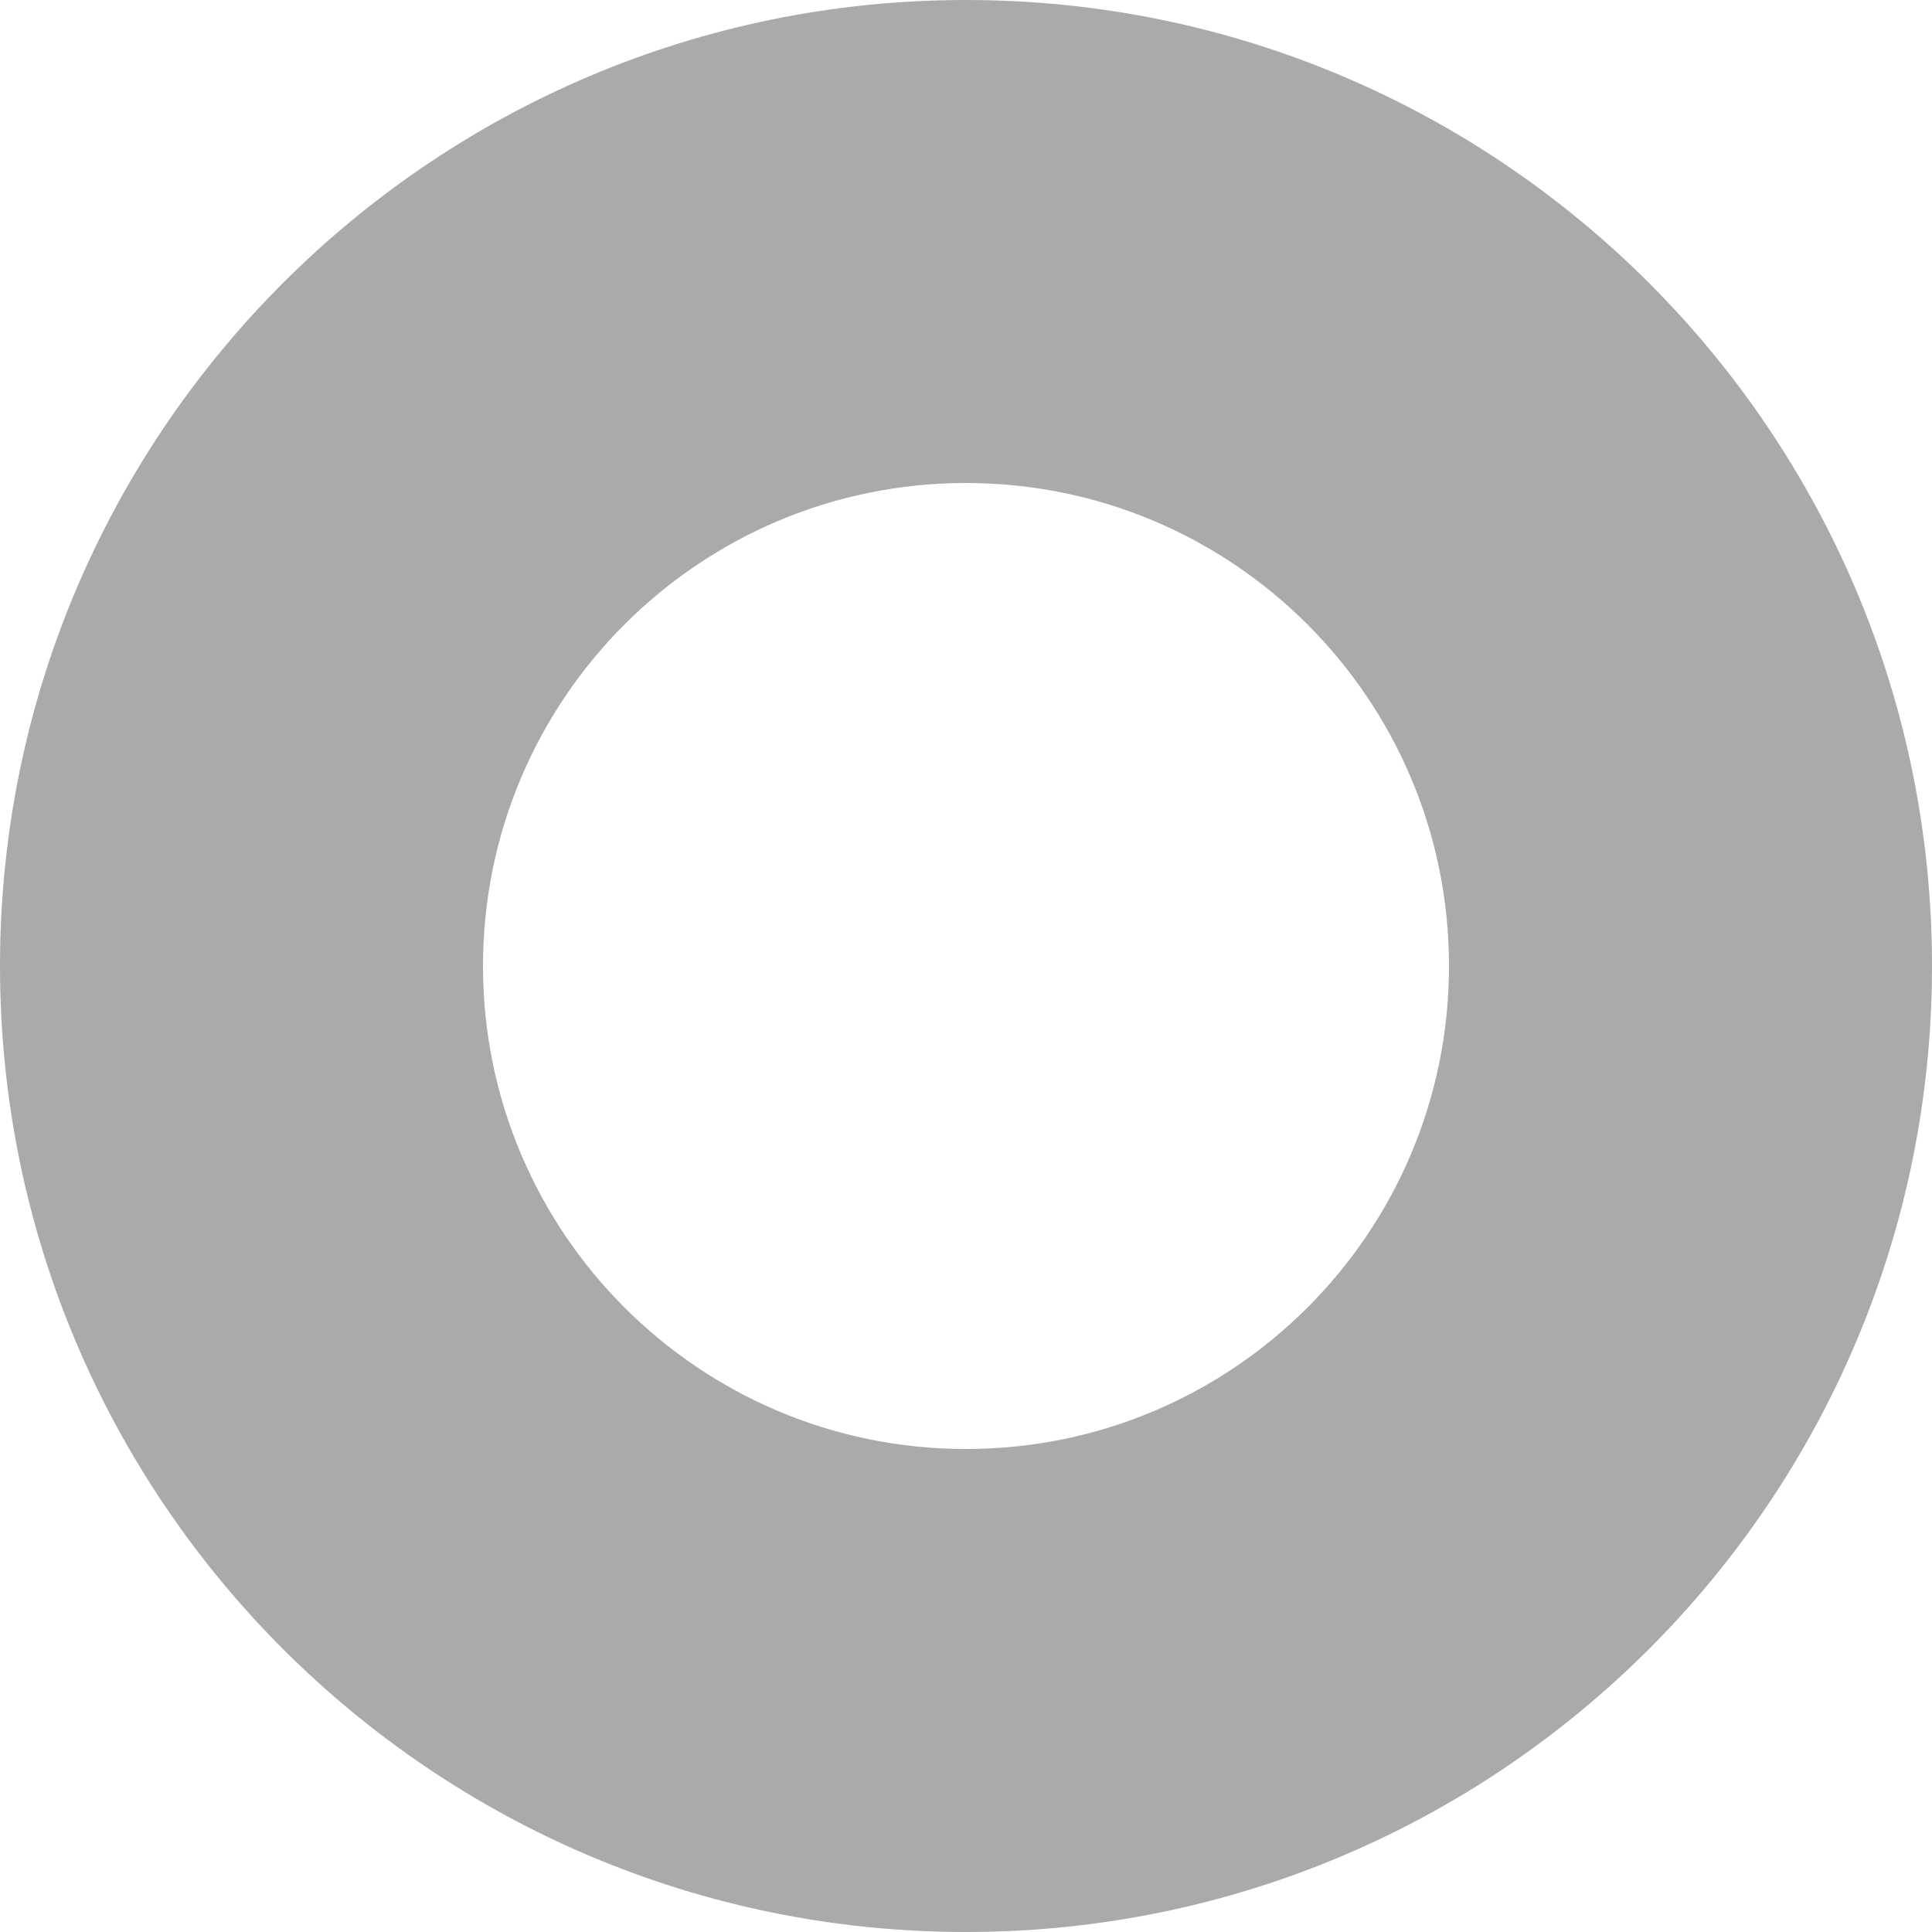
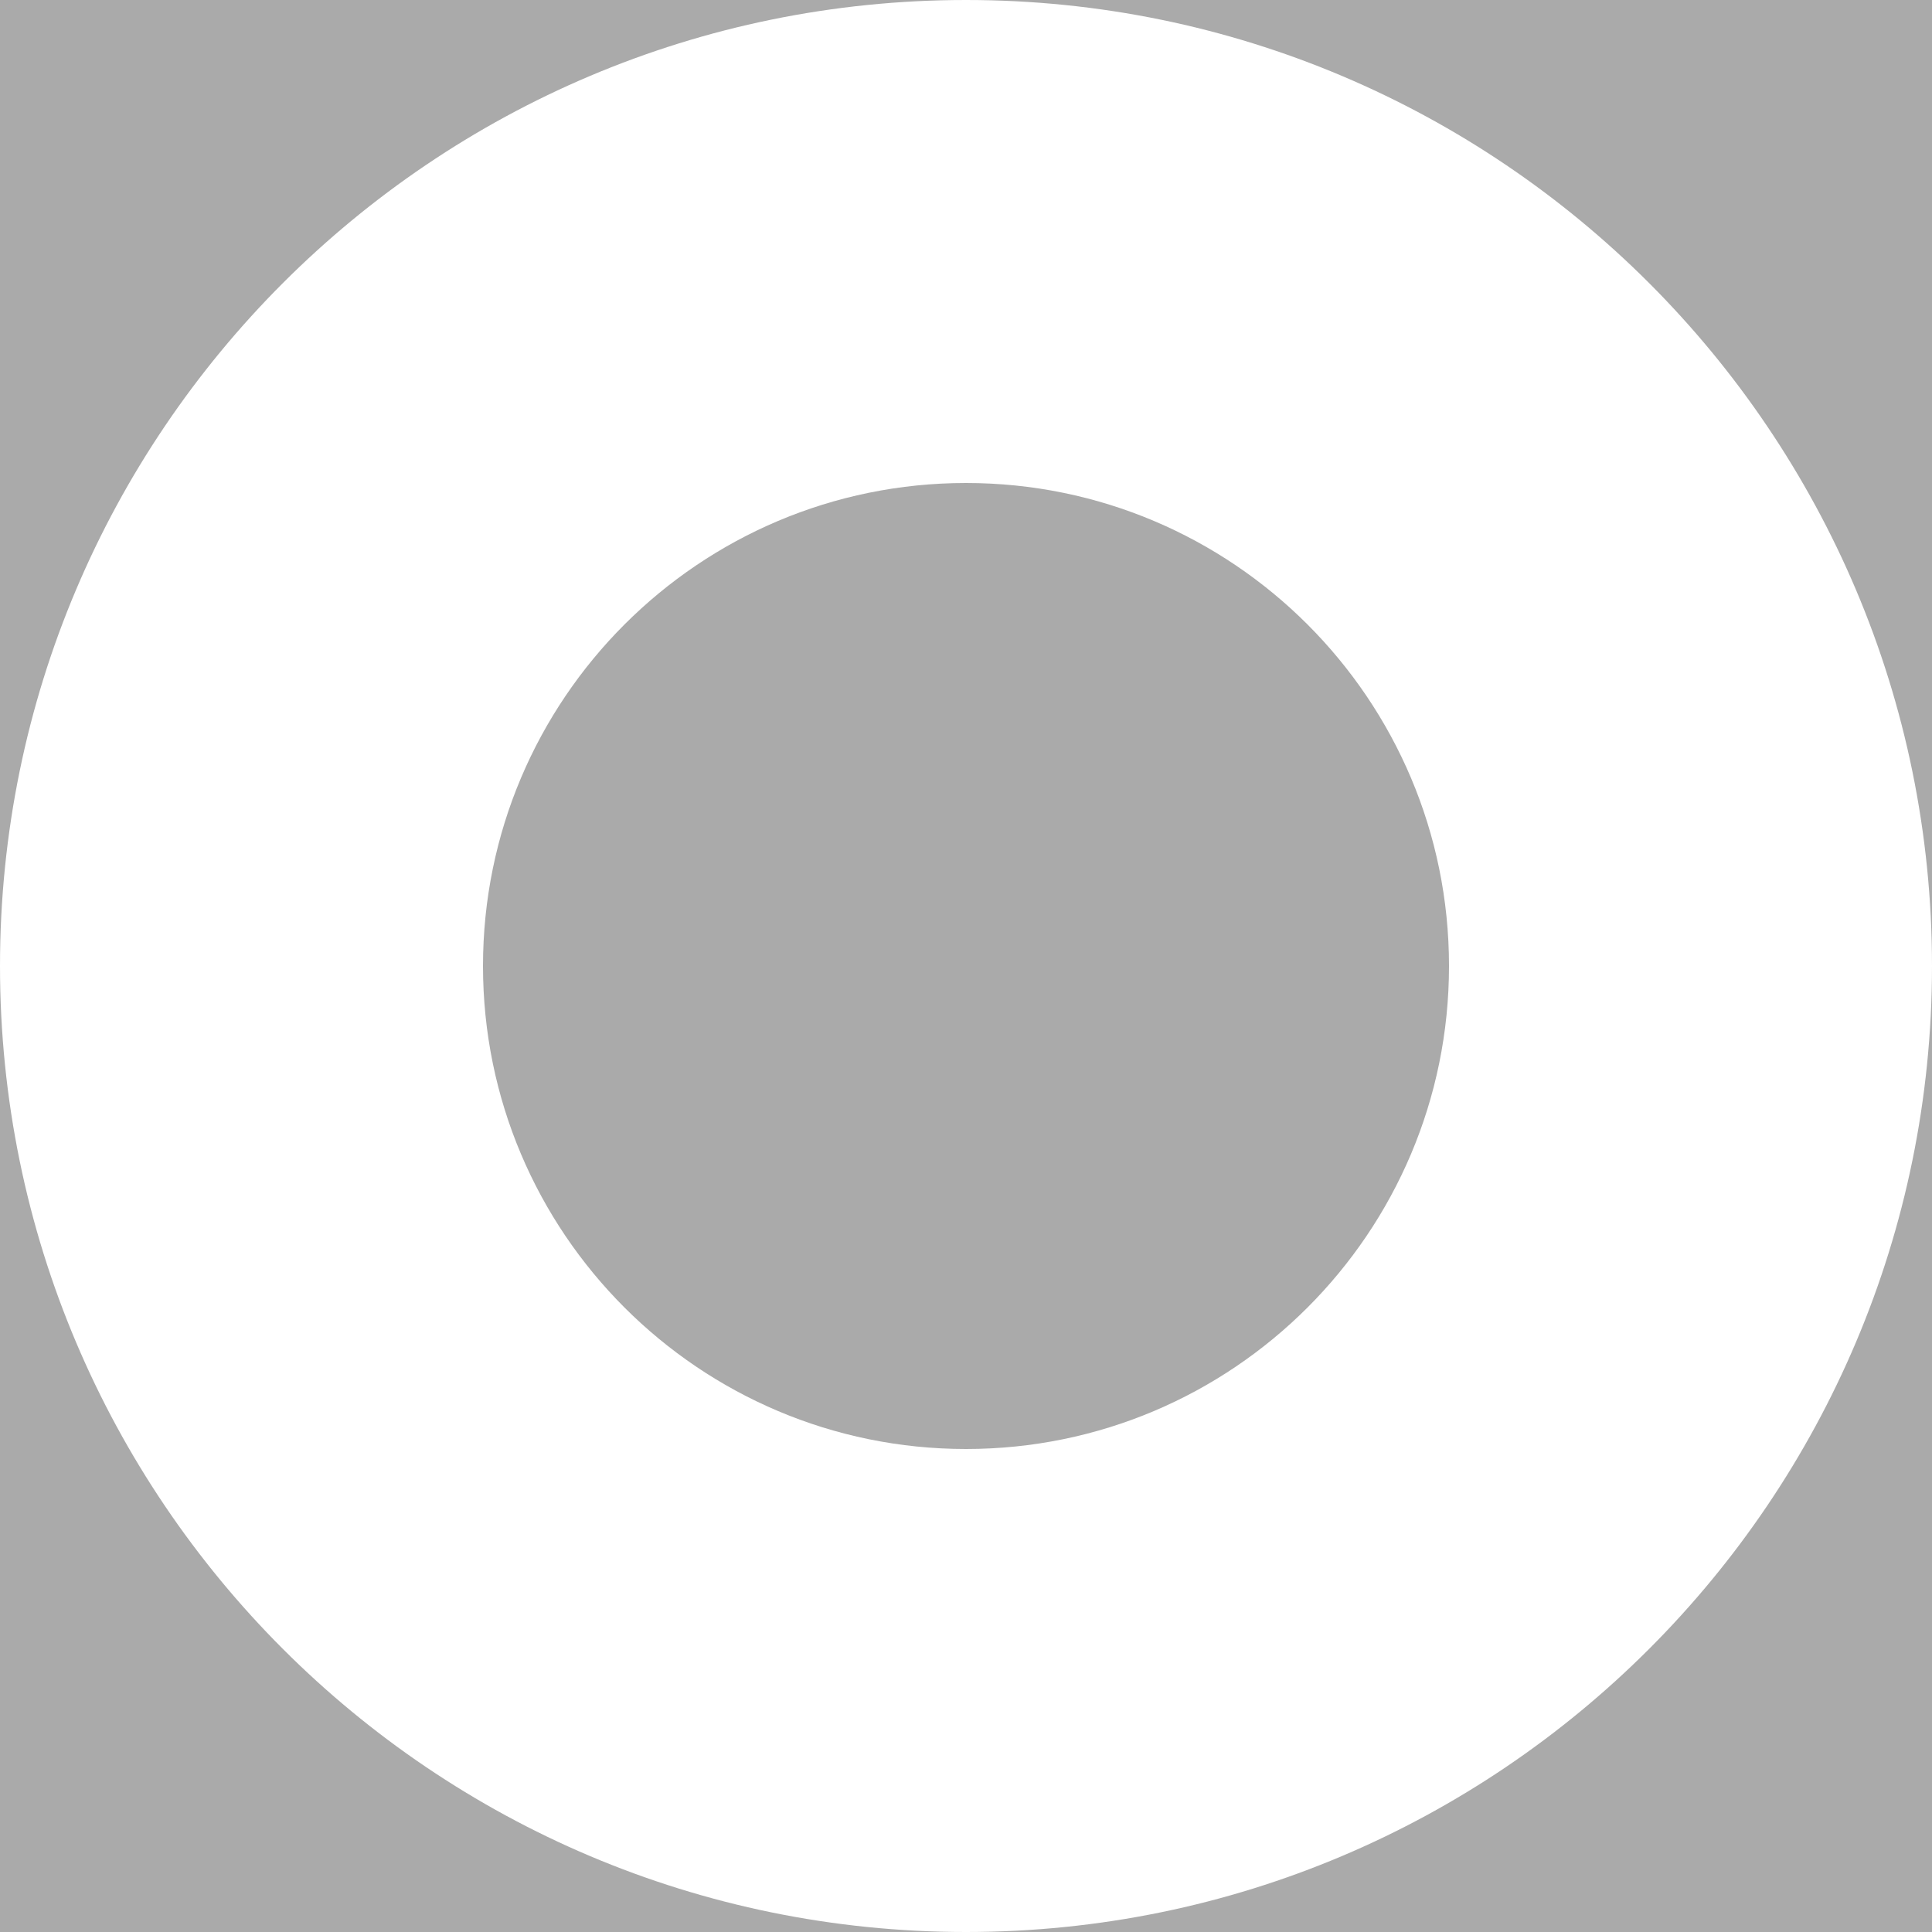
<svg xmlns="http://www.w3.org/2000/svg" version="1.1" id="layer1" x="0px" y="0px" viewBox="0 0 100 100" enable-background="new 0 0 100 100" xml:space="preserve">
  <g id="layer1">
-     <rect class="color1" fill="#FFFFFF" width="100" height="100" />
-     <path class="color0" fill="#AAAAAA" d="M50,0C22.392,0,0,22.391,0,50s22.391,50,50,50c27.608,0,50-22.391,50-50S77.609,0,50,0z M50,75  c-13.805,0-25-11.195-25-25s11.195-25,25-25s25,11.195,25,25S63.805,75,50,75z" />
+     <rect class="color1" fill="#AAAAAA" width="100" height="100" />
+     <path class="color0" fill="#FFFFFF" d="M50,0C22.392,0,0,22.391,0,50s22.391,50,50,50c27.608,0,50-22.391,50-50S77.609,0,50,0z M50,75  c-13.805,0-25-11.195-25-25s11.195-25,25-25s25,11.195,25,25S63.805,75,50,75z" />
  </g>
</svg>
